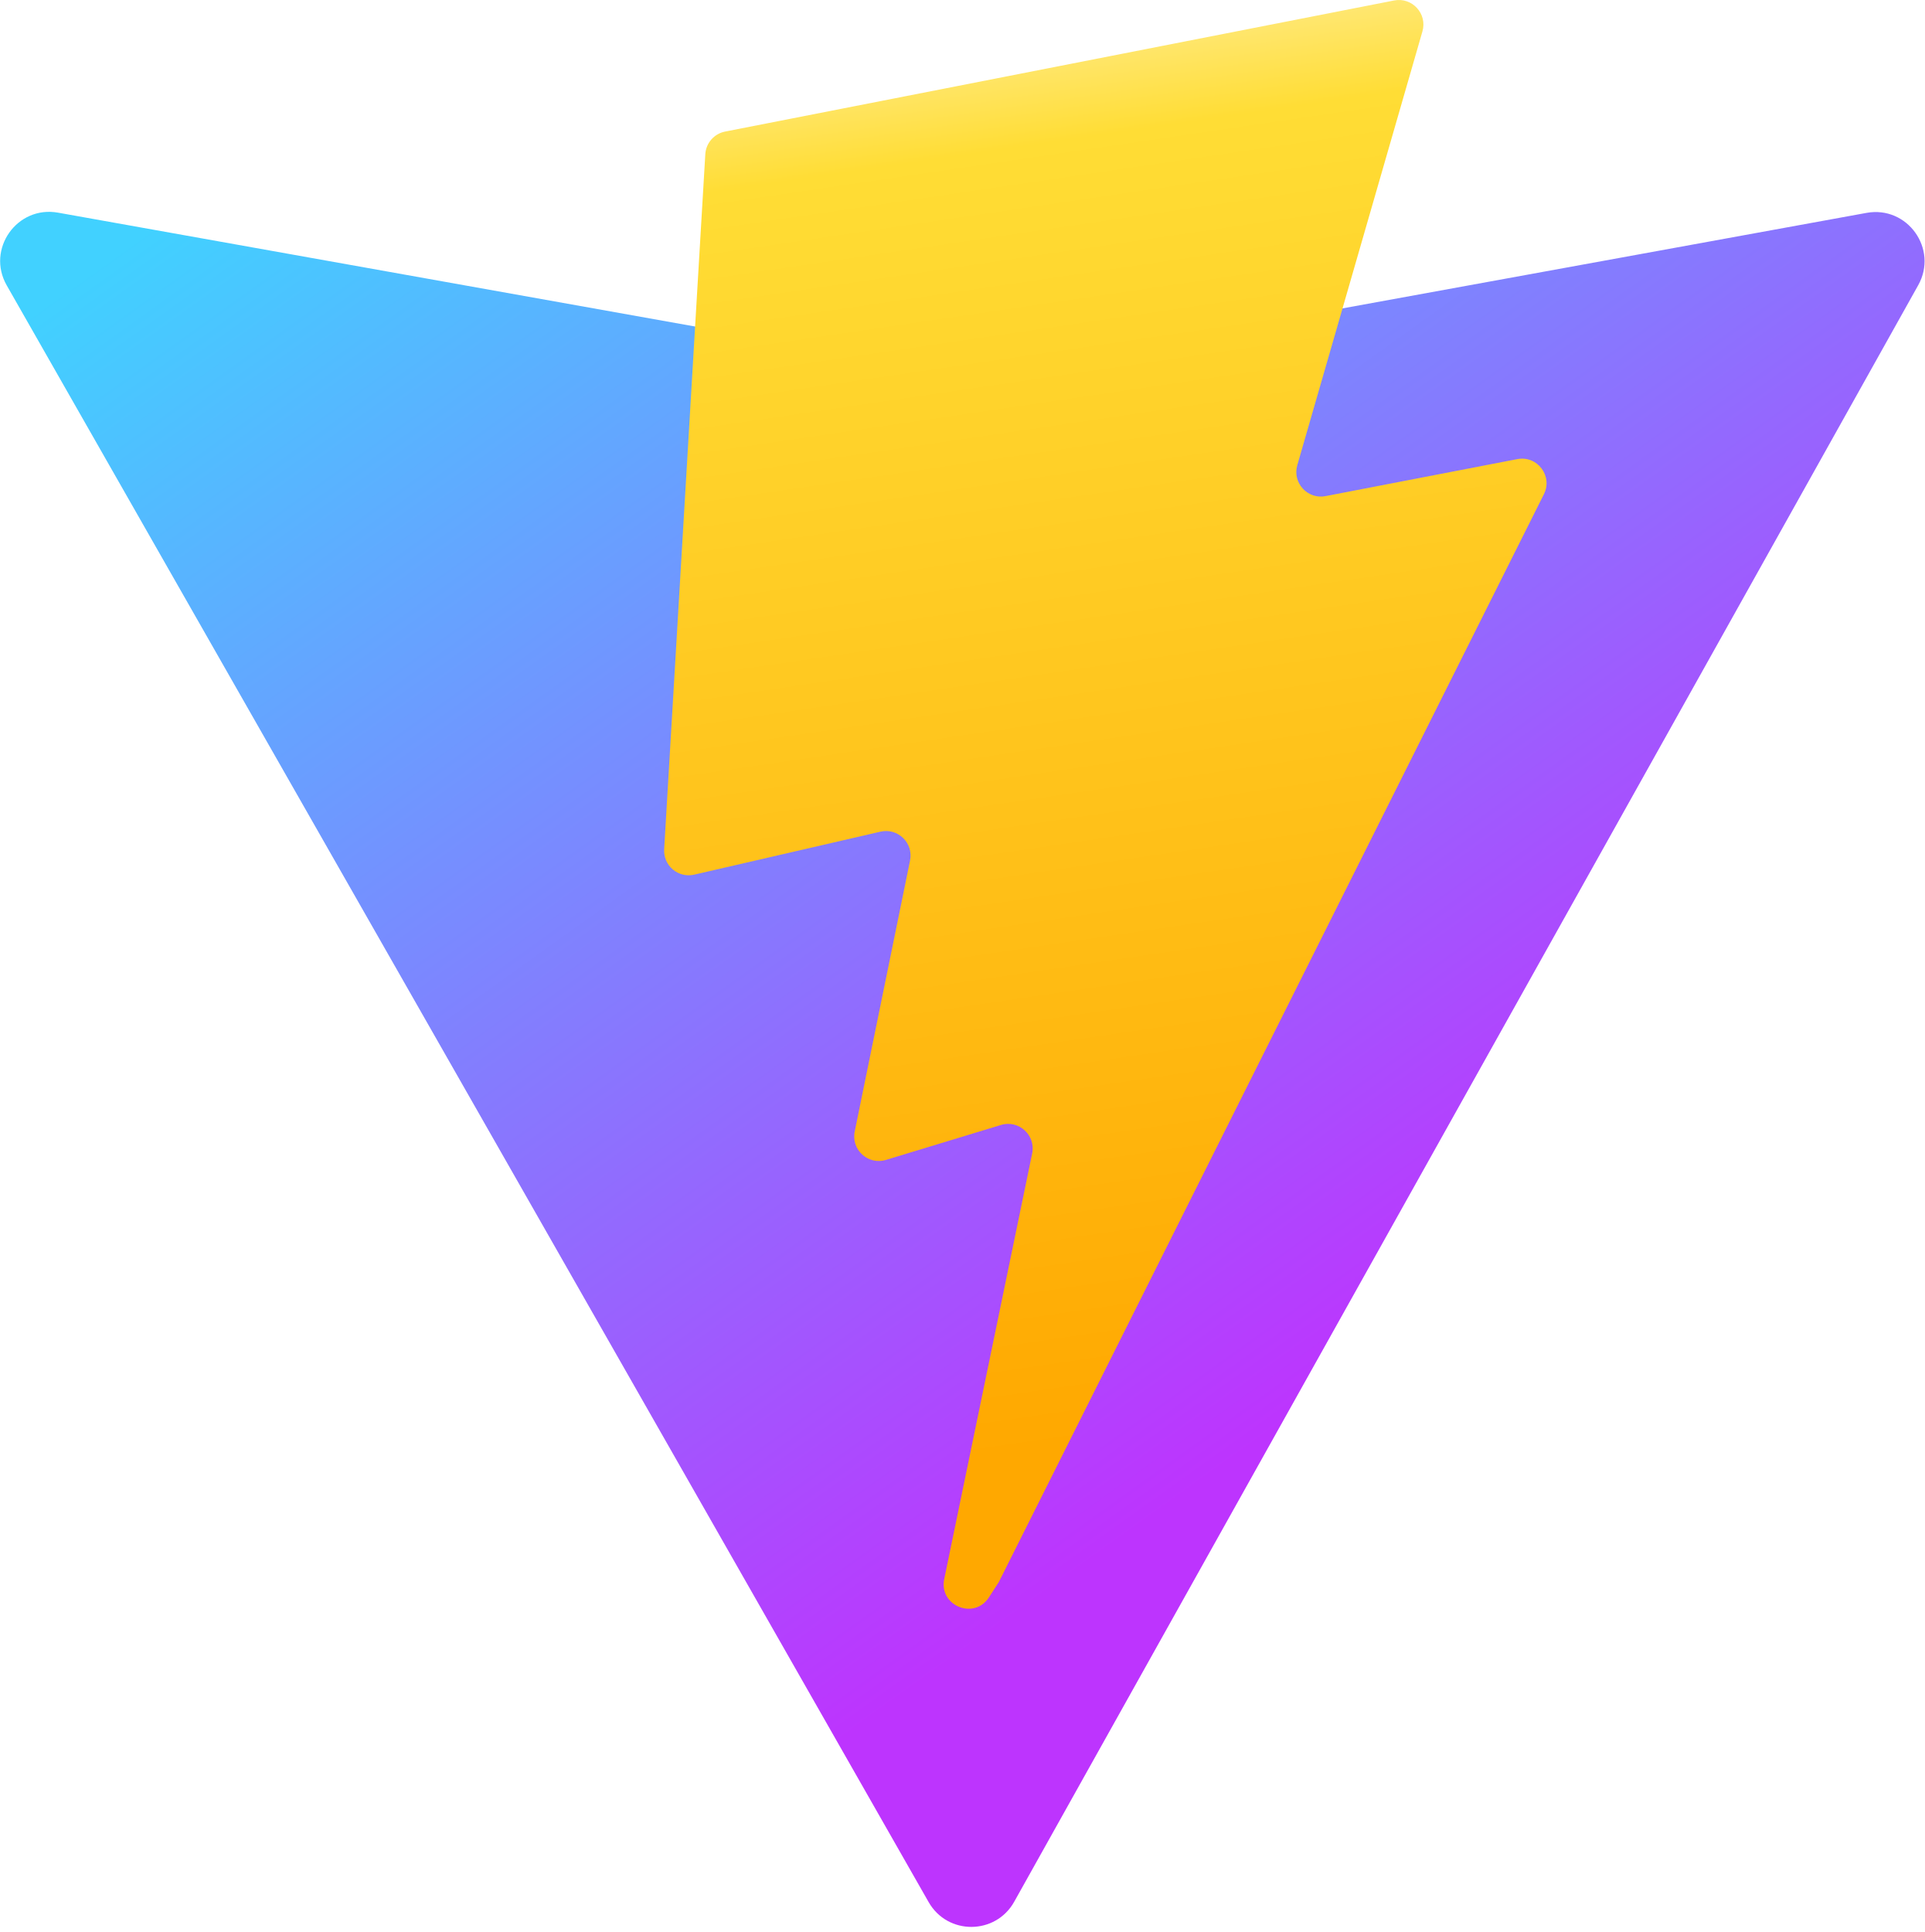
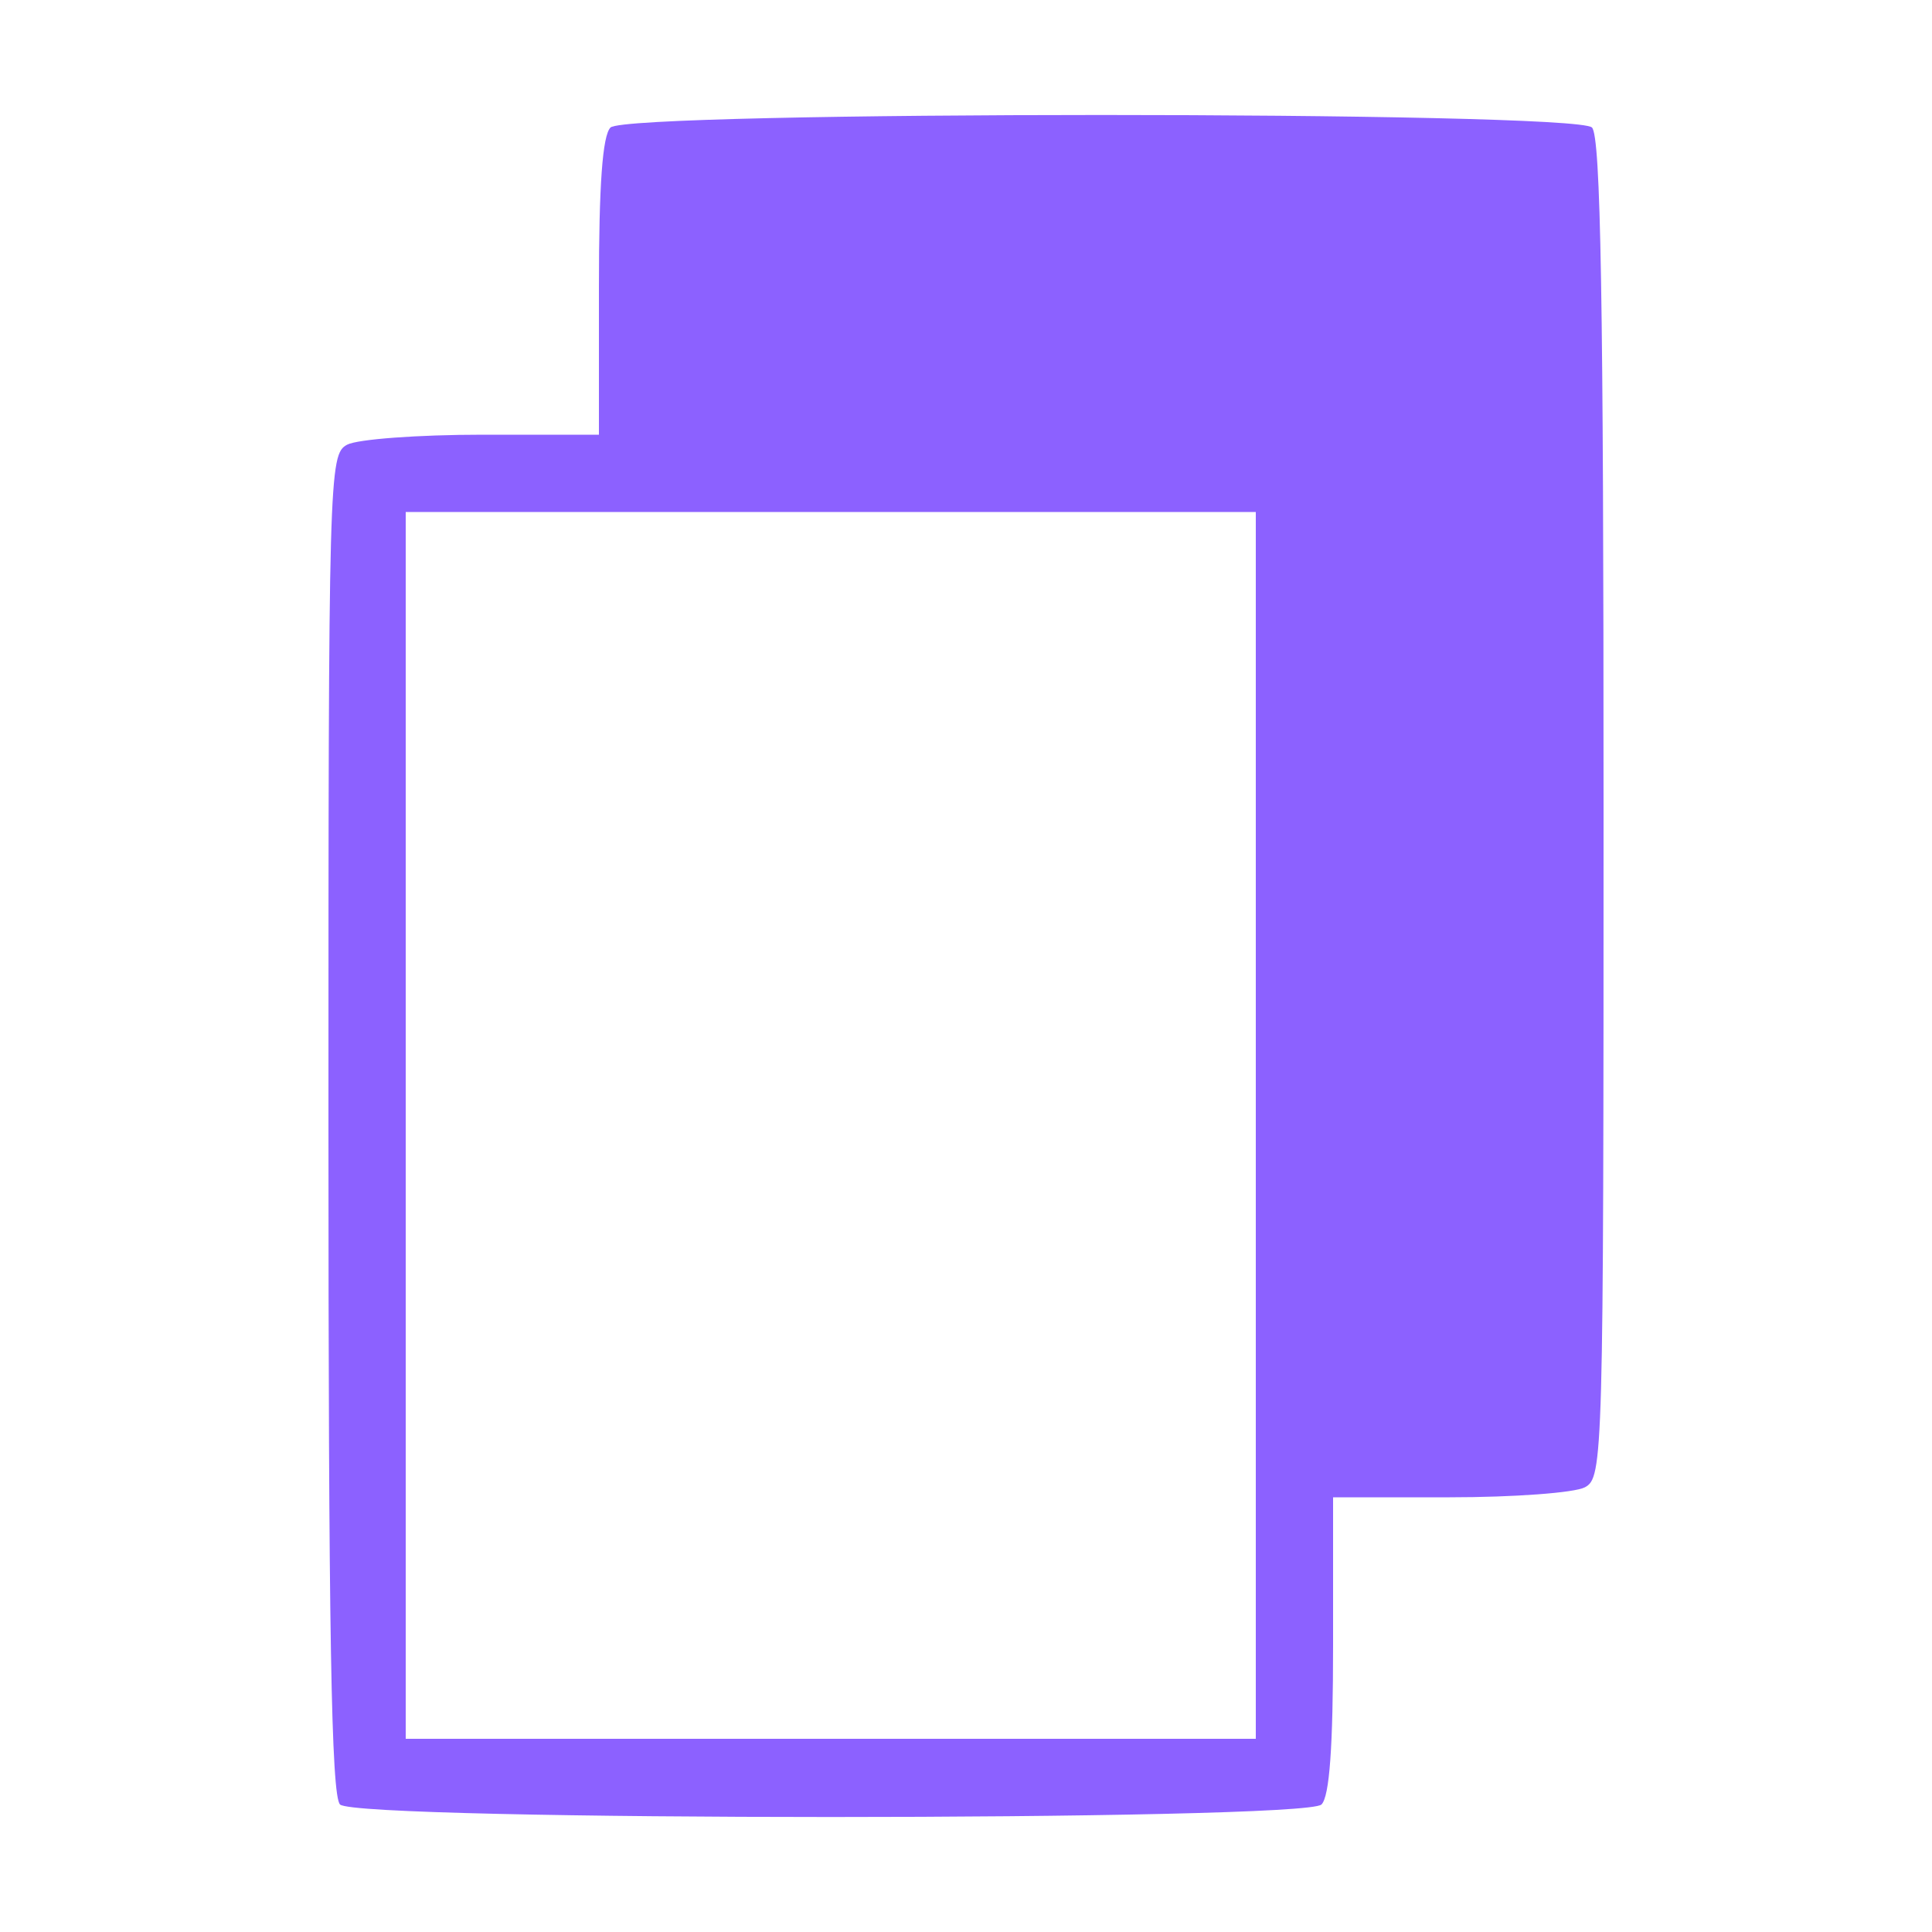
- <svg xmlns="http://www.w3.org/2000/svg" aria-hidden="true" role="img" class="iconify iconify--logos" width="31.88" height="32" preserveAspectRatio="xMidYMid meet" viewBox="0 0 256 257">
-   <defs>
-     <linearGradient id="IconifyId1813088fe1fbc01fb466" x1="-.828%" x2="57.636%" y1="7.652%" y2="78.411%">
-       <stop offset="0%" stop-color="#41D1FF" />
-       <stop offset="100%" stop-color="#BD34FE" />
-     </linearGradient>
-     <linearGradient id="IconifyId1813088fe1fbc01fb467" x1="43.376%" x2="50.316%" y1="2.242%" y2="89.03%">
-       <stop offset="0%" stop-color="#FFEA83" />
-       <stop offset="8.333%" stop-color="#FFDD35" />
-       <stop offset="100%" stop-color="#FFA800" />
-     </linearGradient>
-   </defs>
-   <path fill="url(#IconifyId1813088fe1fbc01fb466)" d="M255.153 37.938L134.897 252.976c-2.483 4.44-8.862 4.466-11.382.048L.875 37.958c-2.746-4.814 1.371-10.646 6.827-9.67l120.385 21.517a6.537 6.537 0 0 0 2.322-.004l117.867-21.483c5.438-.991 9.574 4.796 6.877 9.62Z" />
-   <path fill="url(#IconifyId1813088fe1fbc01fb467)" d="M185.432.063L96.44 17.501a3.268 3.268 0 0 0-2.634 3.014l-5.474 92.456a3.268 3.268 0 0 0 3.997 3.378l24.777-5.718c2.318-.535 4.413 1.507 3.936 3.838l-7.361 36.047c-.495 2.426 1.782 4.5 4.151 3.78l15.304-4.649c2.372-.72 4.652 1.36 4.15 3.788l-11.698 56.621c-.732 3.542 3.979 5.473 5.943 2.437l1.313-2.028l72.516-144.72c1.215-2.423-.88-5.186-3.54-4.672l-25.505 4.922c-2.396.462-4.435-1.77-3.759-4.114l16.646-57.705c.677-2.35-1.37-4.583-3.769-4.113Z" />
+ <svg xmlns="http://www.w3.org/2000/svg" height="36" version="1.1" viewBox="0 0 200 200" width="36">
+   <path d="M 63.200 13.200 C 62.371 14.029, 62 19.133, 62 29.700 L 62 45 49.934 45 C 43.298 45, 36.998 45.466, 35.934 46.035 C 34.050 47.043, 34 48.879, 34 116.335 C 34 168.874, 34.290 185.890, 35.200 186.800 C 36.929 188.529, 135.071 188.529, 136.800 186.800 C 137.629 185.971, 138 180.867, 138 170.300 L 138 155 150.066 155 C 156.702 155, 163.002 154.534, 164.066 153.965 C 165.950 152.957, 166 151.121, 166 83.665 C 166 31.126, 165.710 14.110, 164.800 13.200 C 163.071 11.471, 64.929 11.471, 63.200 13.200 M 42 116.500 L 42 180 86 180 L 130 180 130 116.500 L 130 53 86 53 L 42 53 42 116.500" fill="#8C61FF" fill-rule="evenodd" stroke="none">
+ 
+     </path>
</svg>
